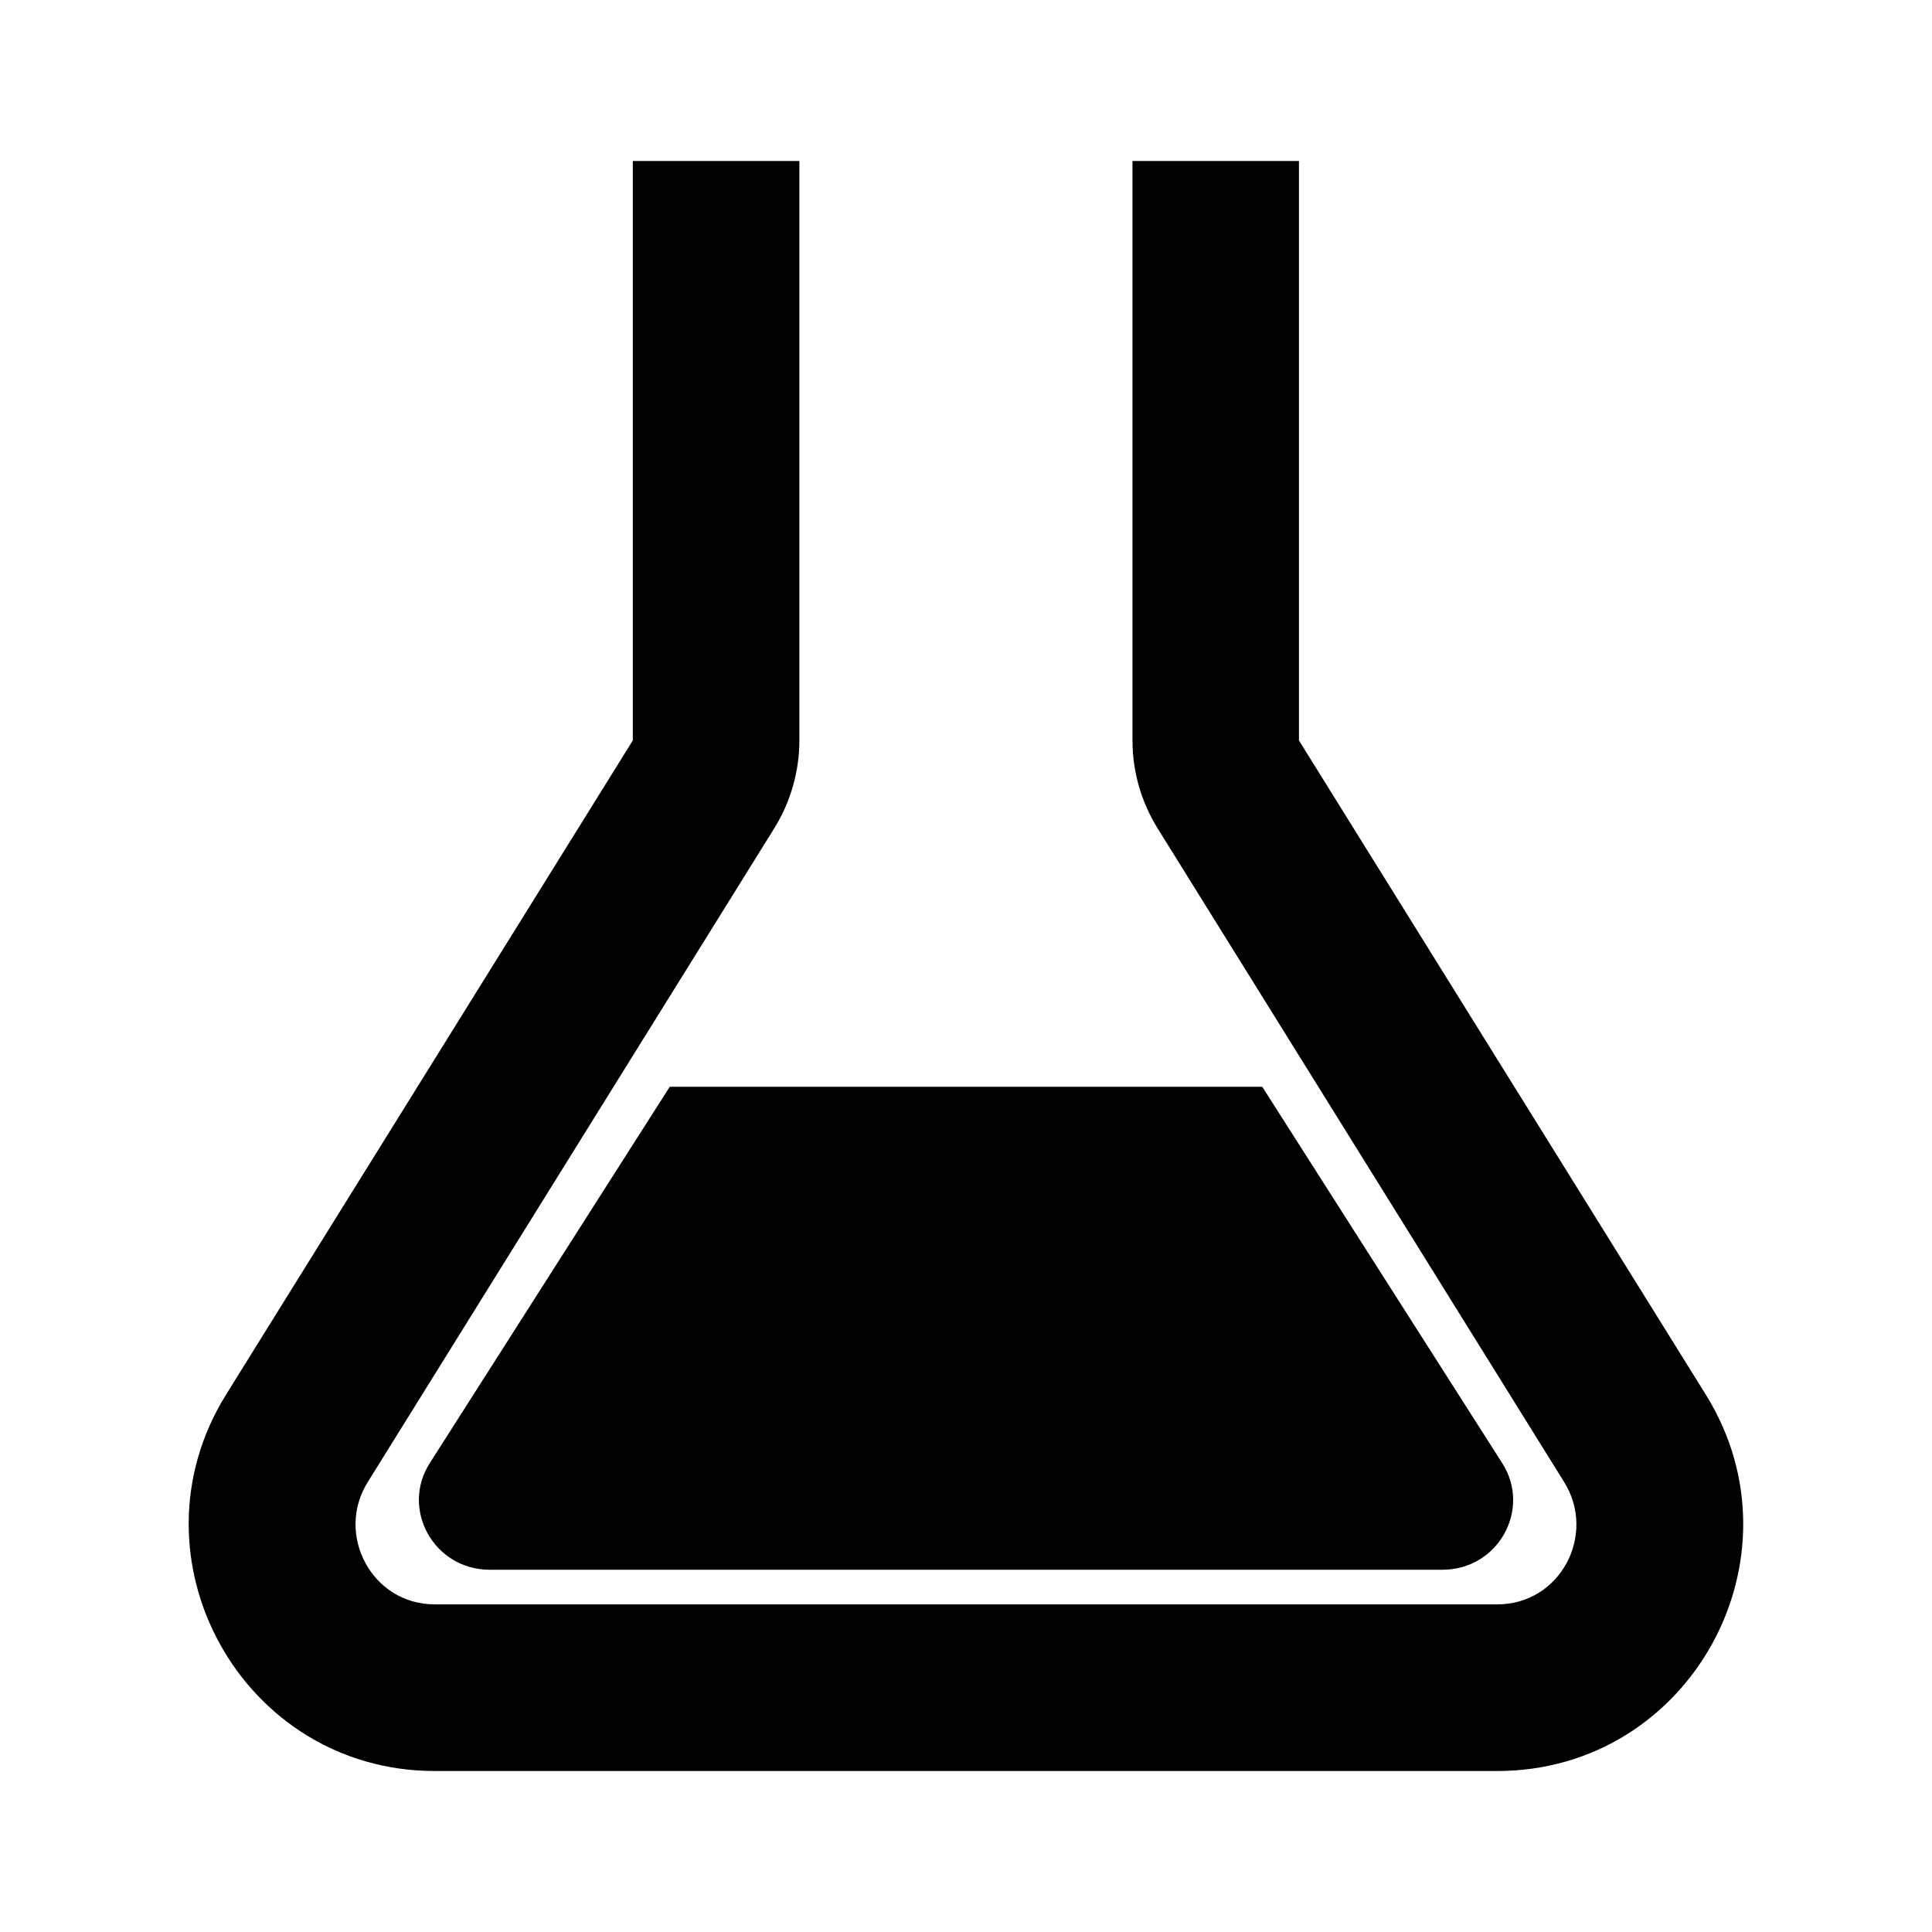
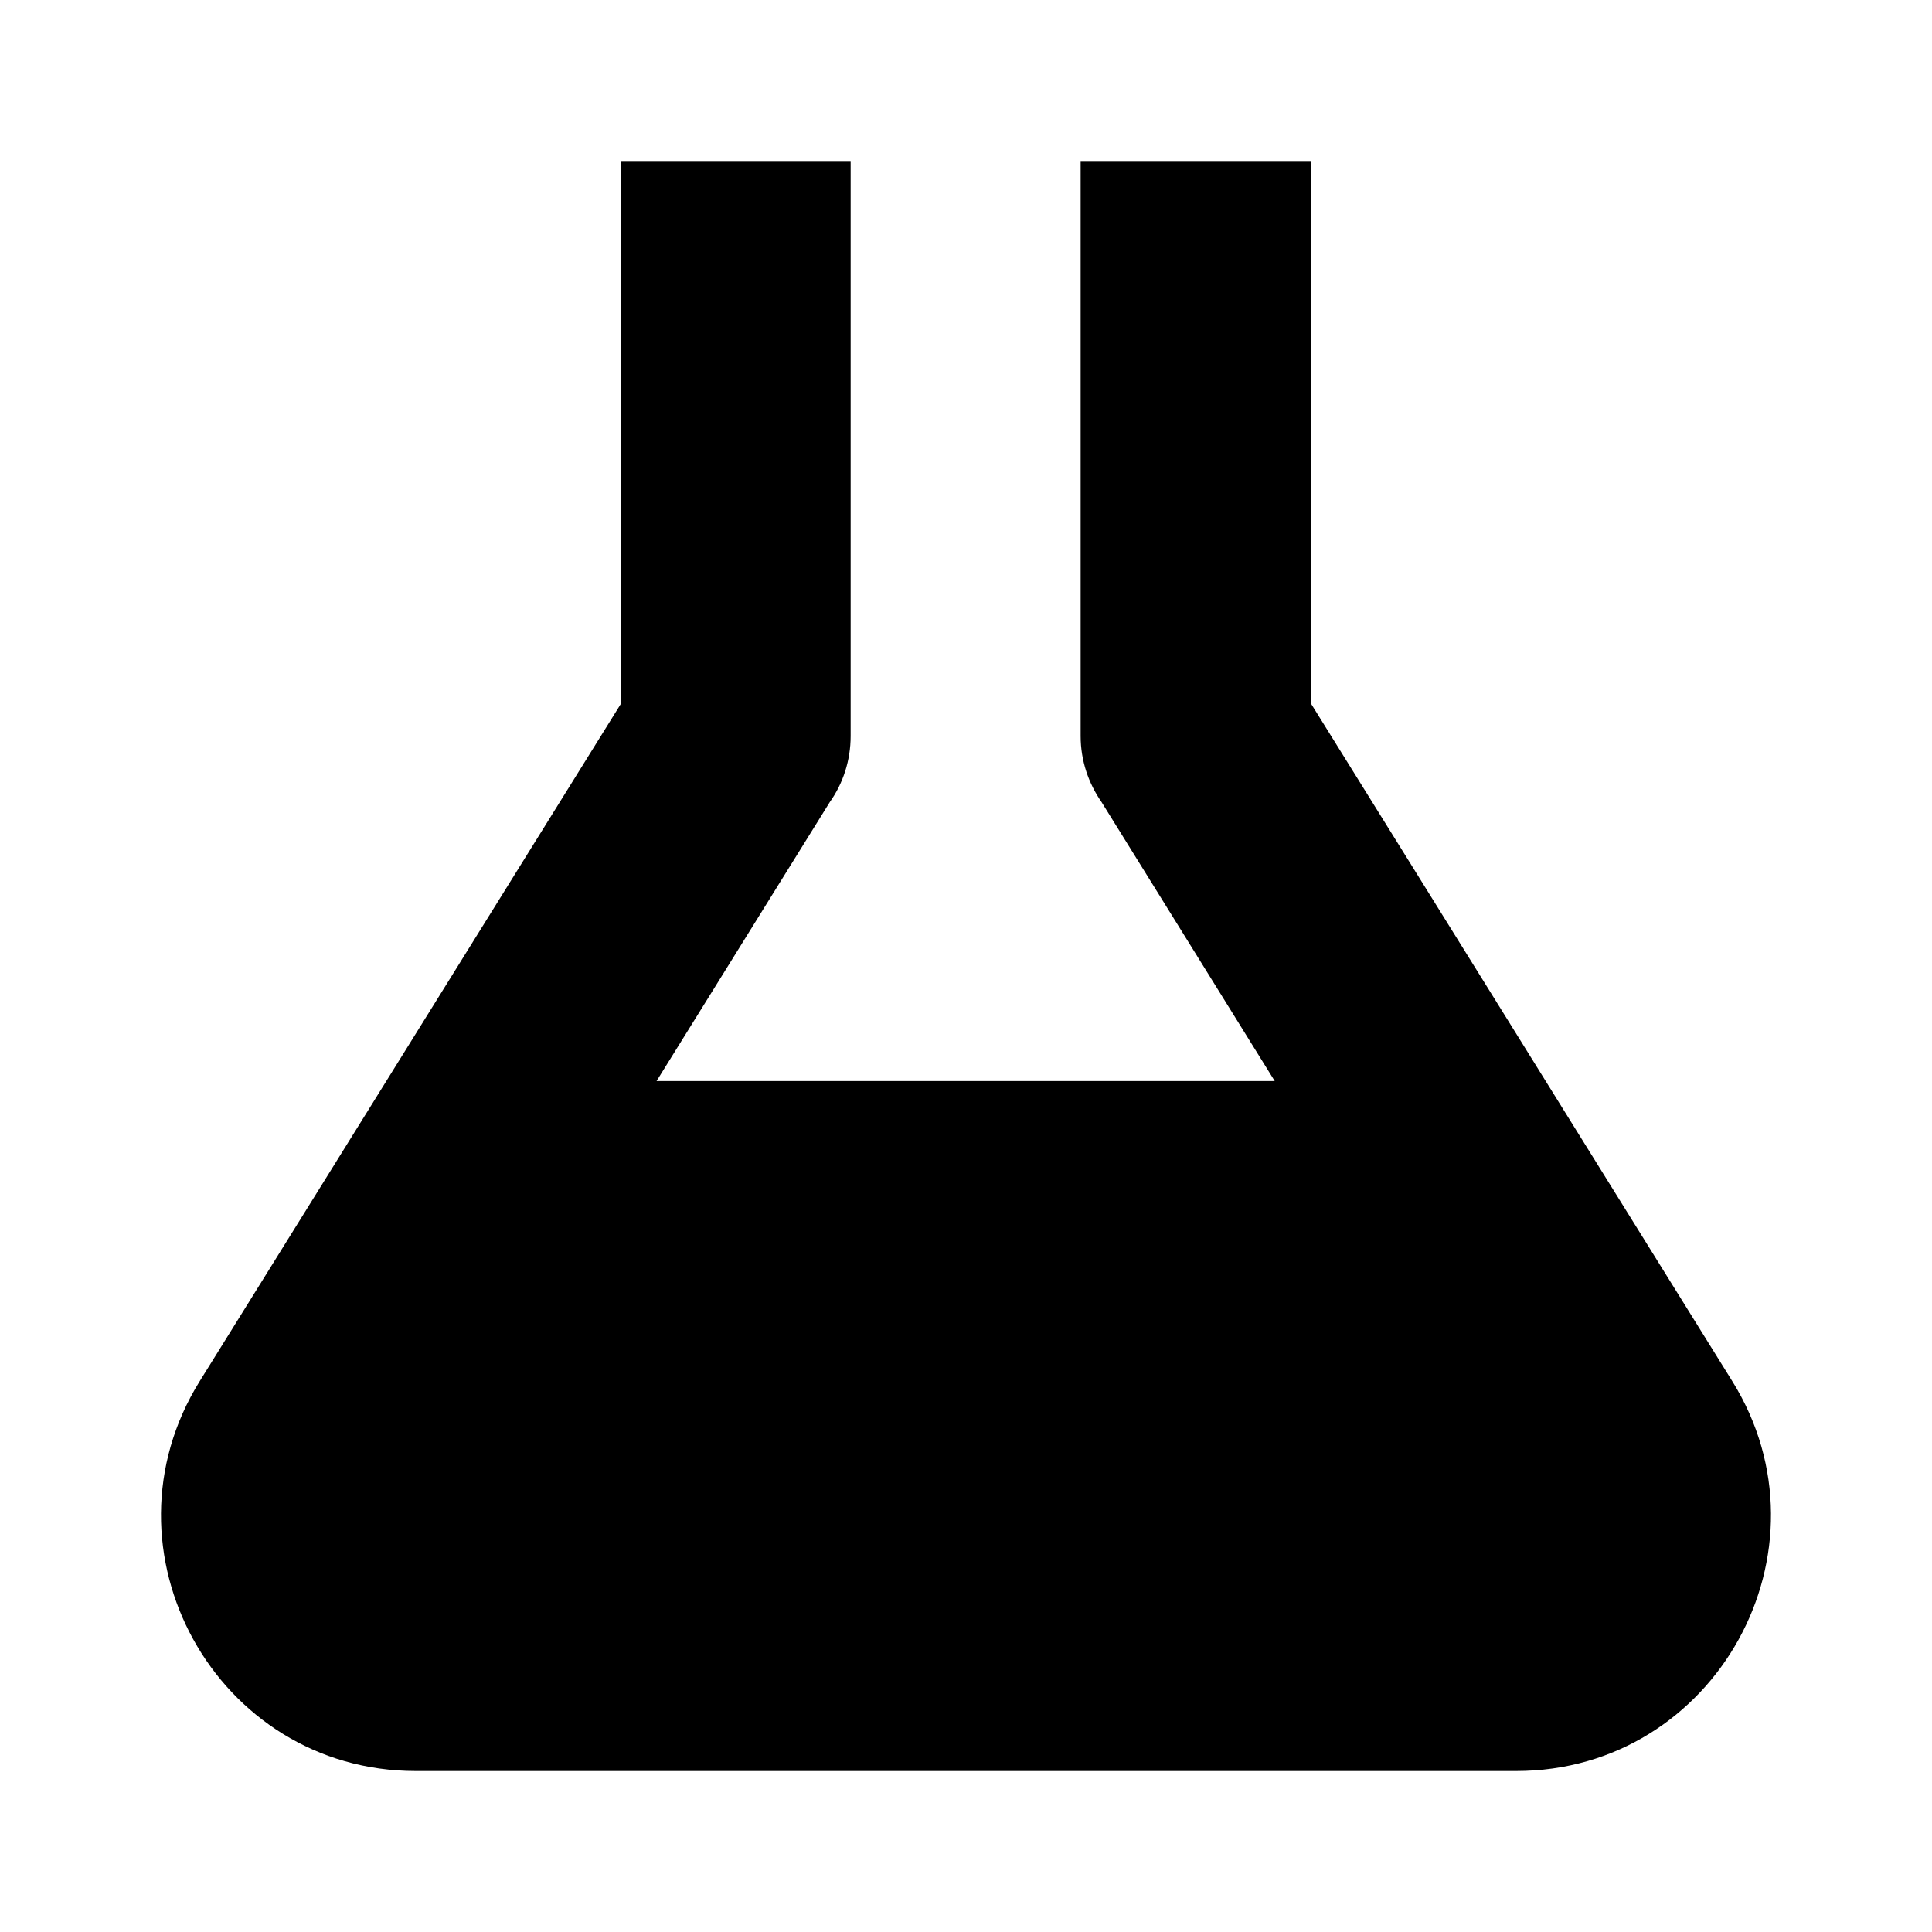
<svg xmlns="http://www.w3.org/2000/svg" version="1.1" id="master" x="0px" y="0px" width="24px" height="24px" viewBox="0 0 24 24" enable-background="new 0 0 24 24" xml:space="preserve">
-   <g>
-     <path d="M18.6,22H5.4c-2.396,0-3.854-2.646-2.591-4.677l5.052-8.125V2H9.93v7.198c0,0.384-0.108,0.763-0.311,1.09l-5.052,8.125   c-0.405,0.649,0.052,1.517,0.832,1.517H18.6c0.784,0,1.236-0.865,0.832-1.517l-5.053-8.125c-0.202-0.327-0.311-0.702-0.311-1.09V2   h2.068v7.198l5.053,8.125C22.452,19.35,21,22,18.6,22z" />
-     <path d="M15.68,13.5H8.32l-2.981,4.675C4.975,18.743,5.386,19.5,6.085,19.5h11.831c0.702,0,1.108-0.757,0.746-1.323L15.68,13.5z" />
-   </g>
+   <path d="M21.518,17.156l-5.232-8.415V2h-2.862v7.143c0,0.308,0.099,0.589,0.26,0.821l2.151,3.465H8.156l2.152-3.465  c0.165-0.232,0.259-0.518,0.259-0.821V2H7.714v6.741l-5.232,8.415C1.173,19.259,2.683,22,5.165,22h13.669  C21.32,22,22.825,19.255,21.518,17.156z" />
</svg>
